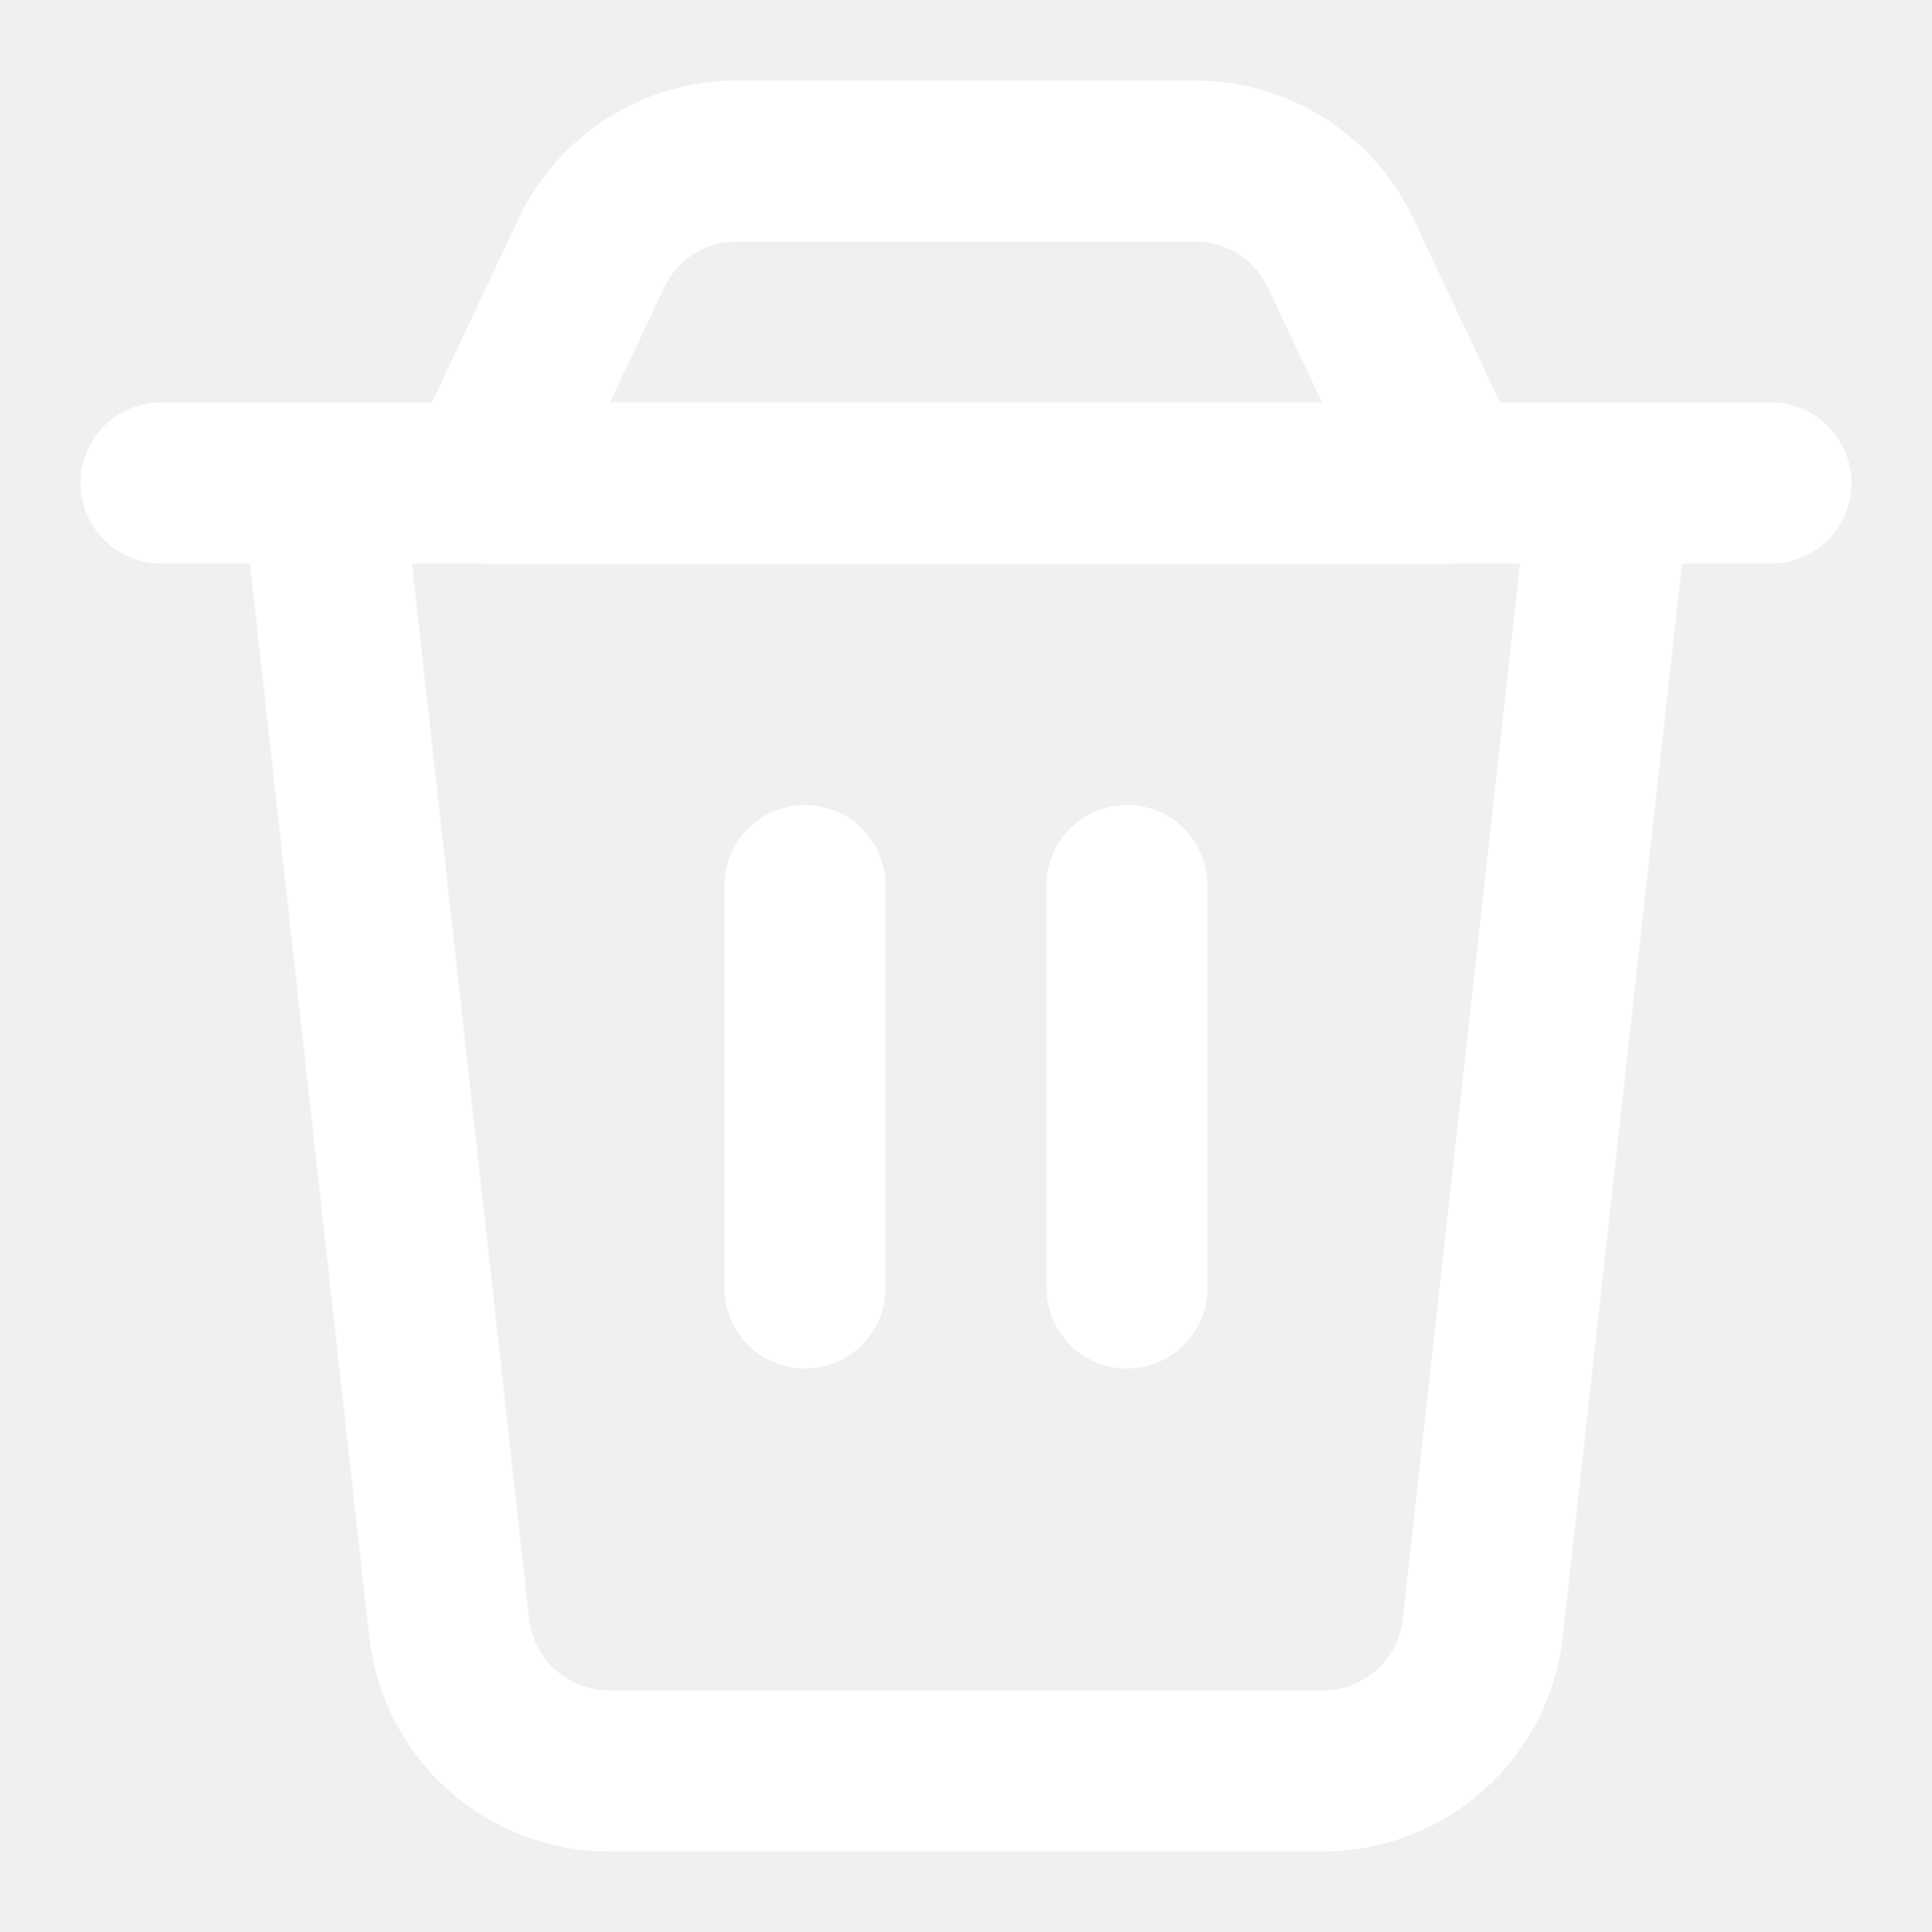
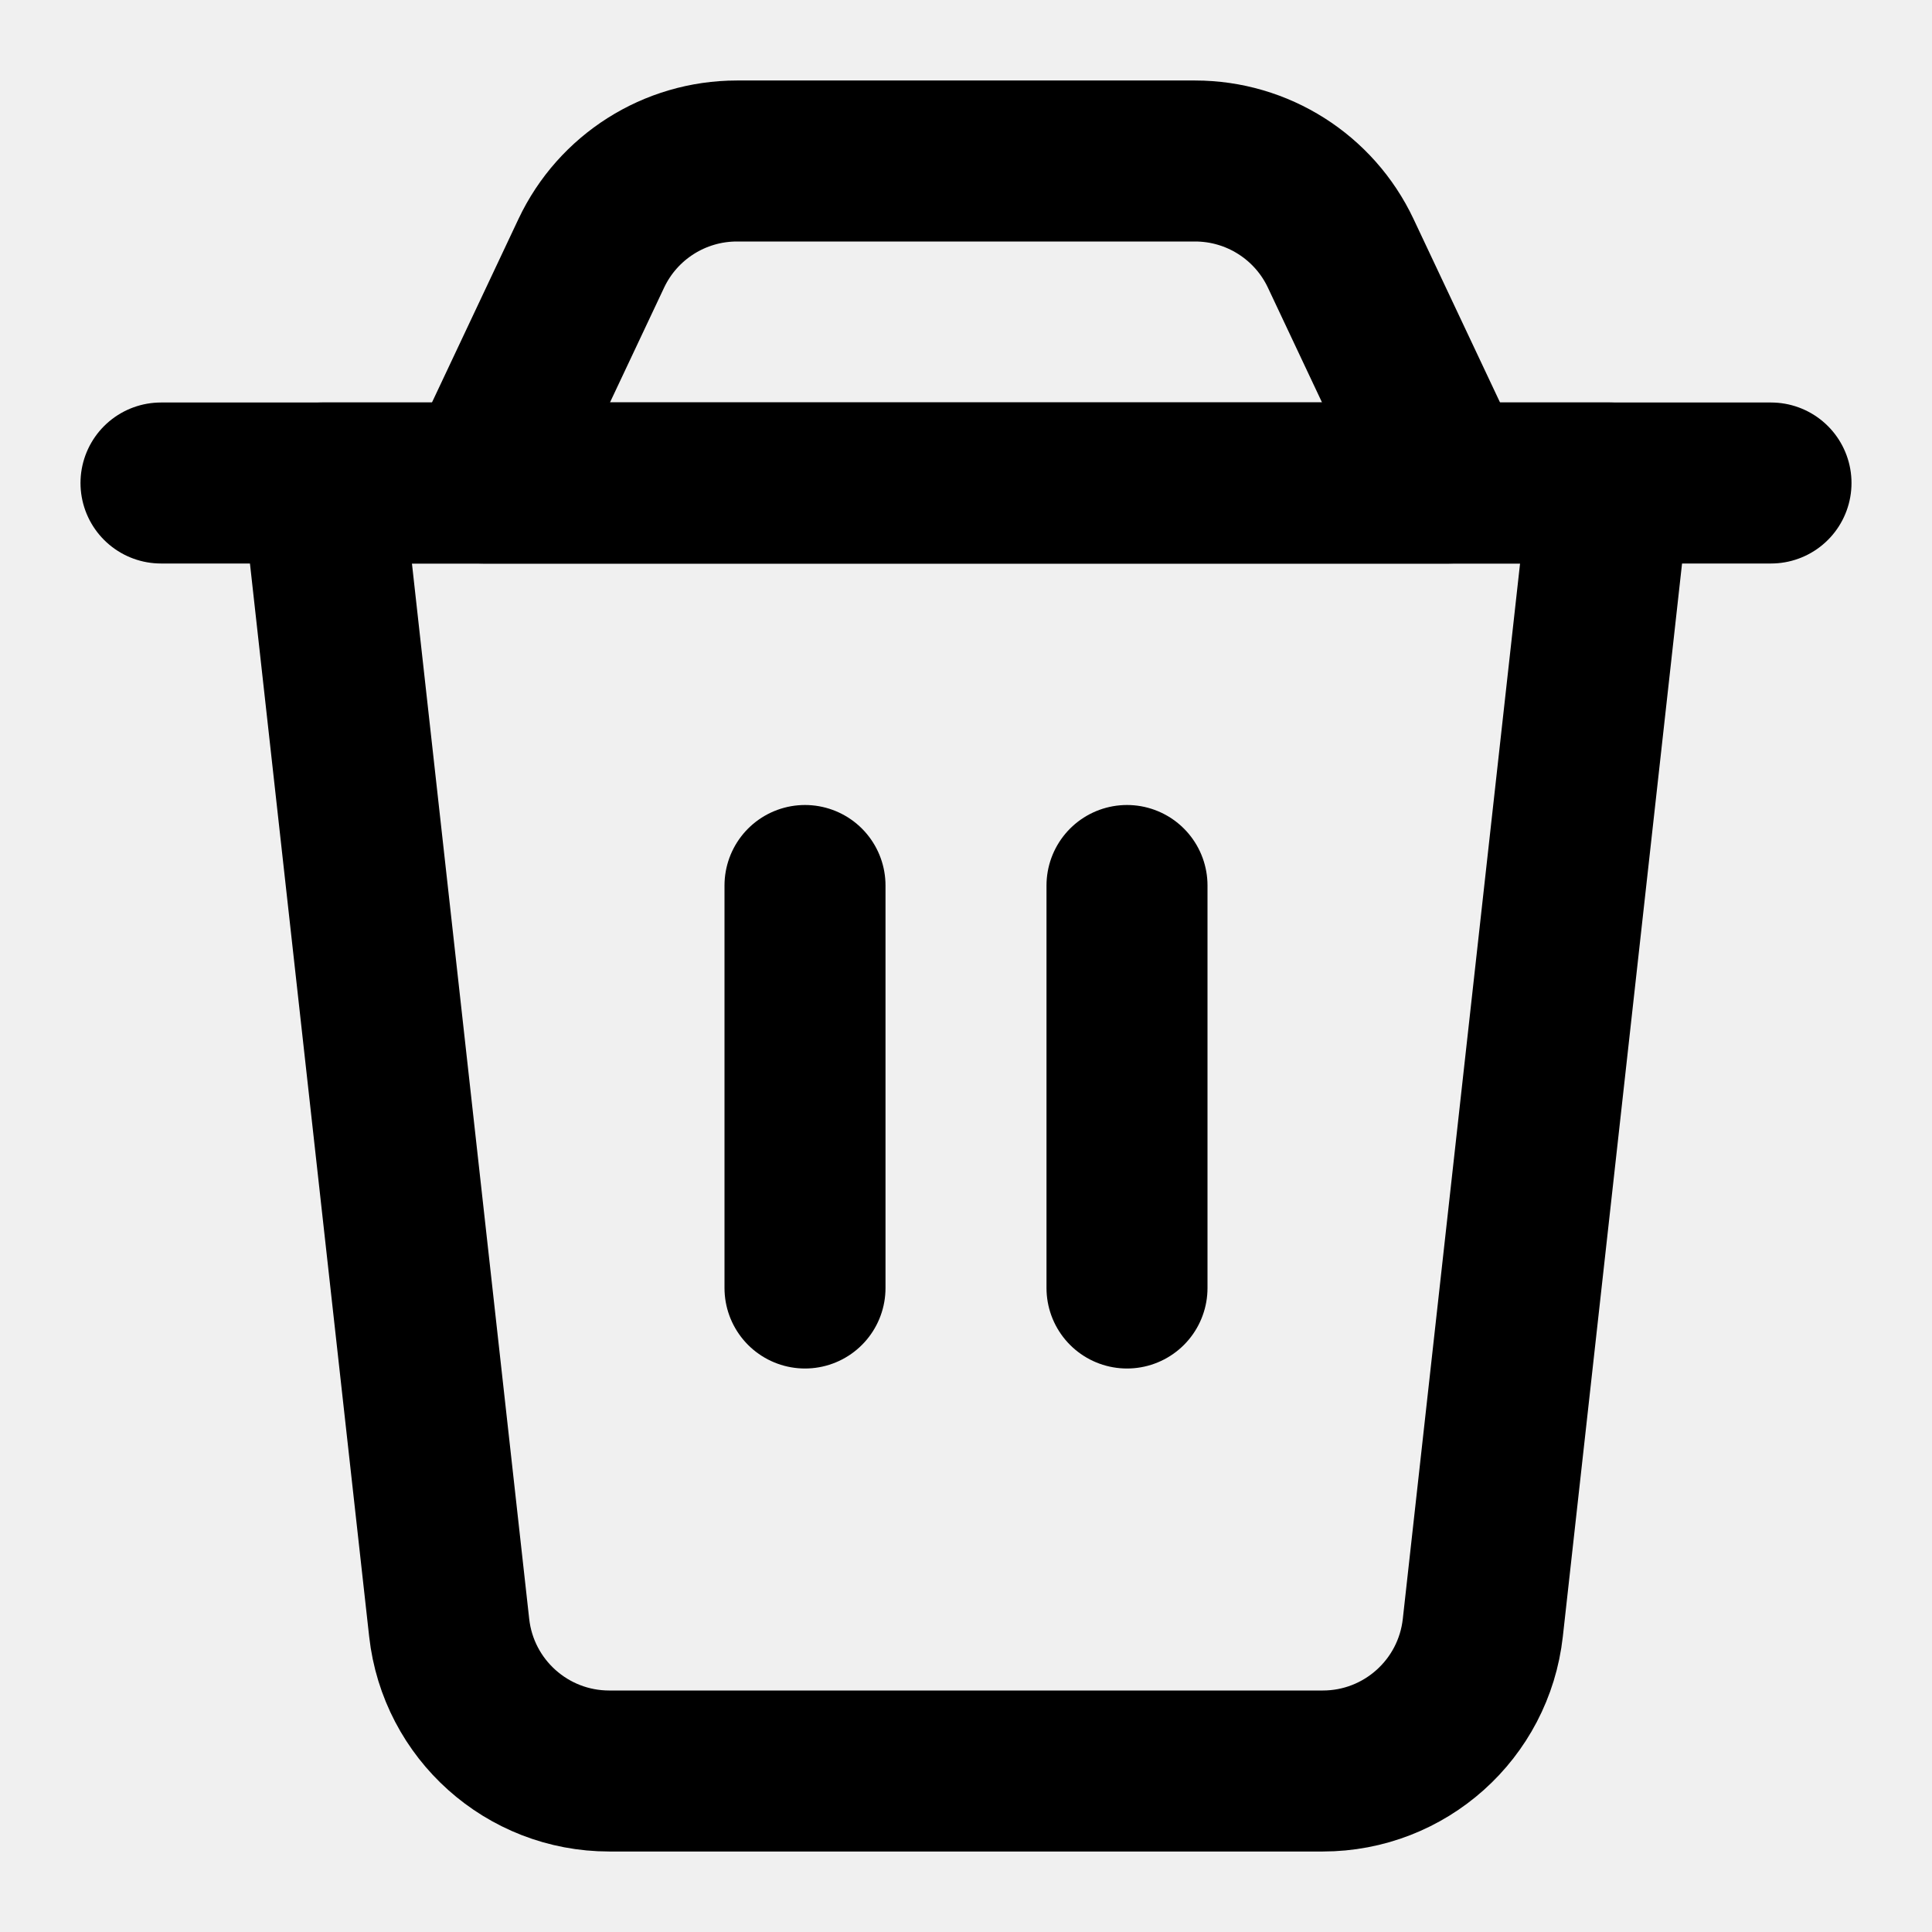
- <svg xmlns="http://www.w3.org/2000/svg" width="800px" height="800px" viewBox="0 0 24 24" fill="none" stroke="#FFFFFF">
+ <svg xmlns="http://www.w3.org/2000/svg" width="800px" height="800px" viewBox="0 0 24 24" fill="none" stroke="currentColor">
  <g id="SVGRepo_bgCarrier" stroke-width="0" />
  <g id="SVGRepo_tracerCarrier" stroke-linecap="round" stroke-linejoin="round" />
  <g id="SVGRepo_iconCarrier">
-     <path d="M4 6H20L18.42 20.221C18.307 21.234 17.451 22 16.432 22H7.568C6.549 22 5.693 21.234 5.58 20.221L4 6Z" stroke="#FFFFFF" stroke-width="2" stroke-linecap="round" stroke-linejoin="round" />
-     <path d="M7.345 3.147C7.675 2.447 8.38 2 9.154 2H14.846C15.62 2 16.325 2.447 16.655 3.147L18 6H6L7.345 3.147Z" stroke="#FFFFFF" stroke-width="2" stroke-linecap="round" stroke-linejoin="round" />
-     <path d="M2 6H22" stroke="#FFFFFF" stroke-width="2" stroke-linecap="round" stroke-linejoin="round" />
-     <path d="M10 11V16" stroke="#FFFFFF" stroke-width="2" stroke-linecap="round" stroke-linejoin="round" />
-     <path d="M14 11V16" stroke="#FFFFFF" stroke-width="2" stroke-linecap="round" stroke-linejoin="round" />
+     <path d="M4 6H20L18.42 20.221C18.307 21.234 17.451 22 16.432 22H7.568C6.549 22 5.693 21.234 5.58 20.221L4 6Z" stroke="currentColor" stroke-width="2" stroke-linecap="round" stroke-linejoin="round" />
+     <path d="M7.345 3.147C7.675 2.447 8.38 2 9.154 2H14.846C15.62 2 16.325 2.447 16.655 3.147L18 6H6L7.345 3.147Z" stroke="currentColor" stroke-width="2" stroke-linecap="round" stroke-linejoin="round" />
+     <path d="M2 6H22" stroke="currentColor" stroke-width="2" stroke-linecap="round" stroke-linejoin="round" />
+     <path d="M10 11V16" stroke="currentColor" stroke-width="2" stroke-linecap="round" stroke-linejoin="round" />
+     <path d="M14 11V16" stroke="currentColor" stroke-width="2" stroke-linecap="round" stroke-linejoin="round" />
  </g>
</svg>
